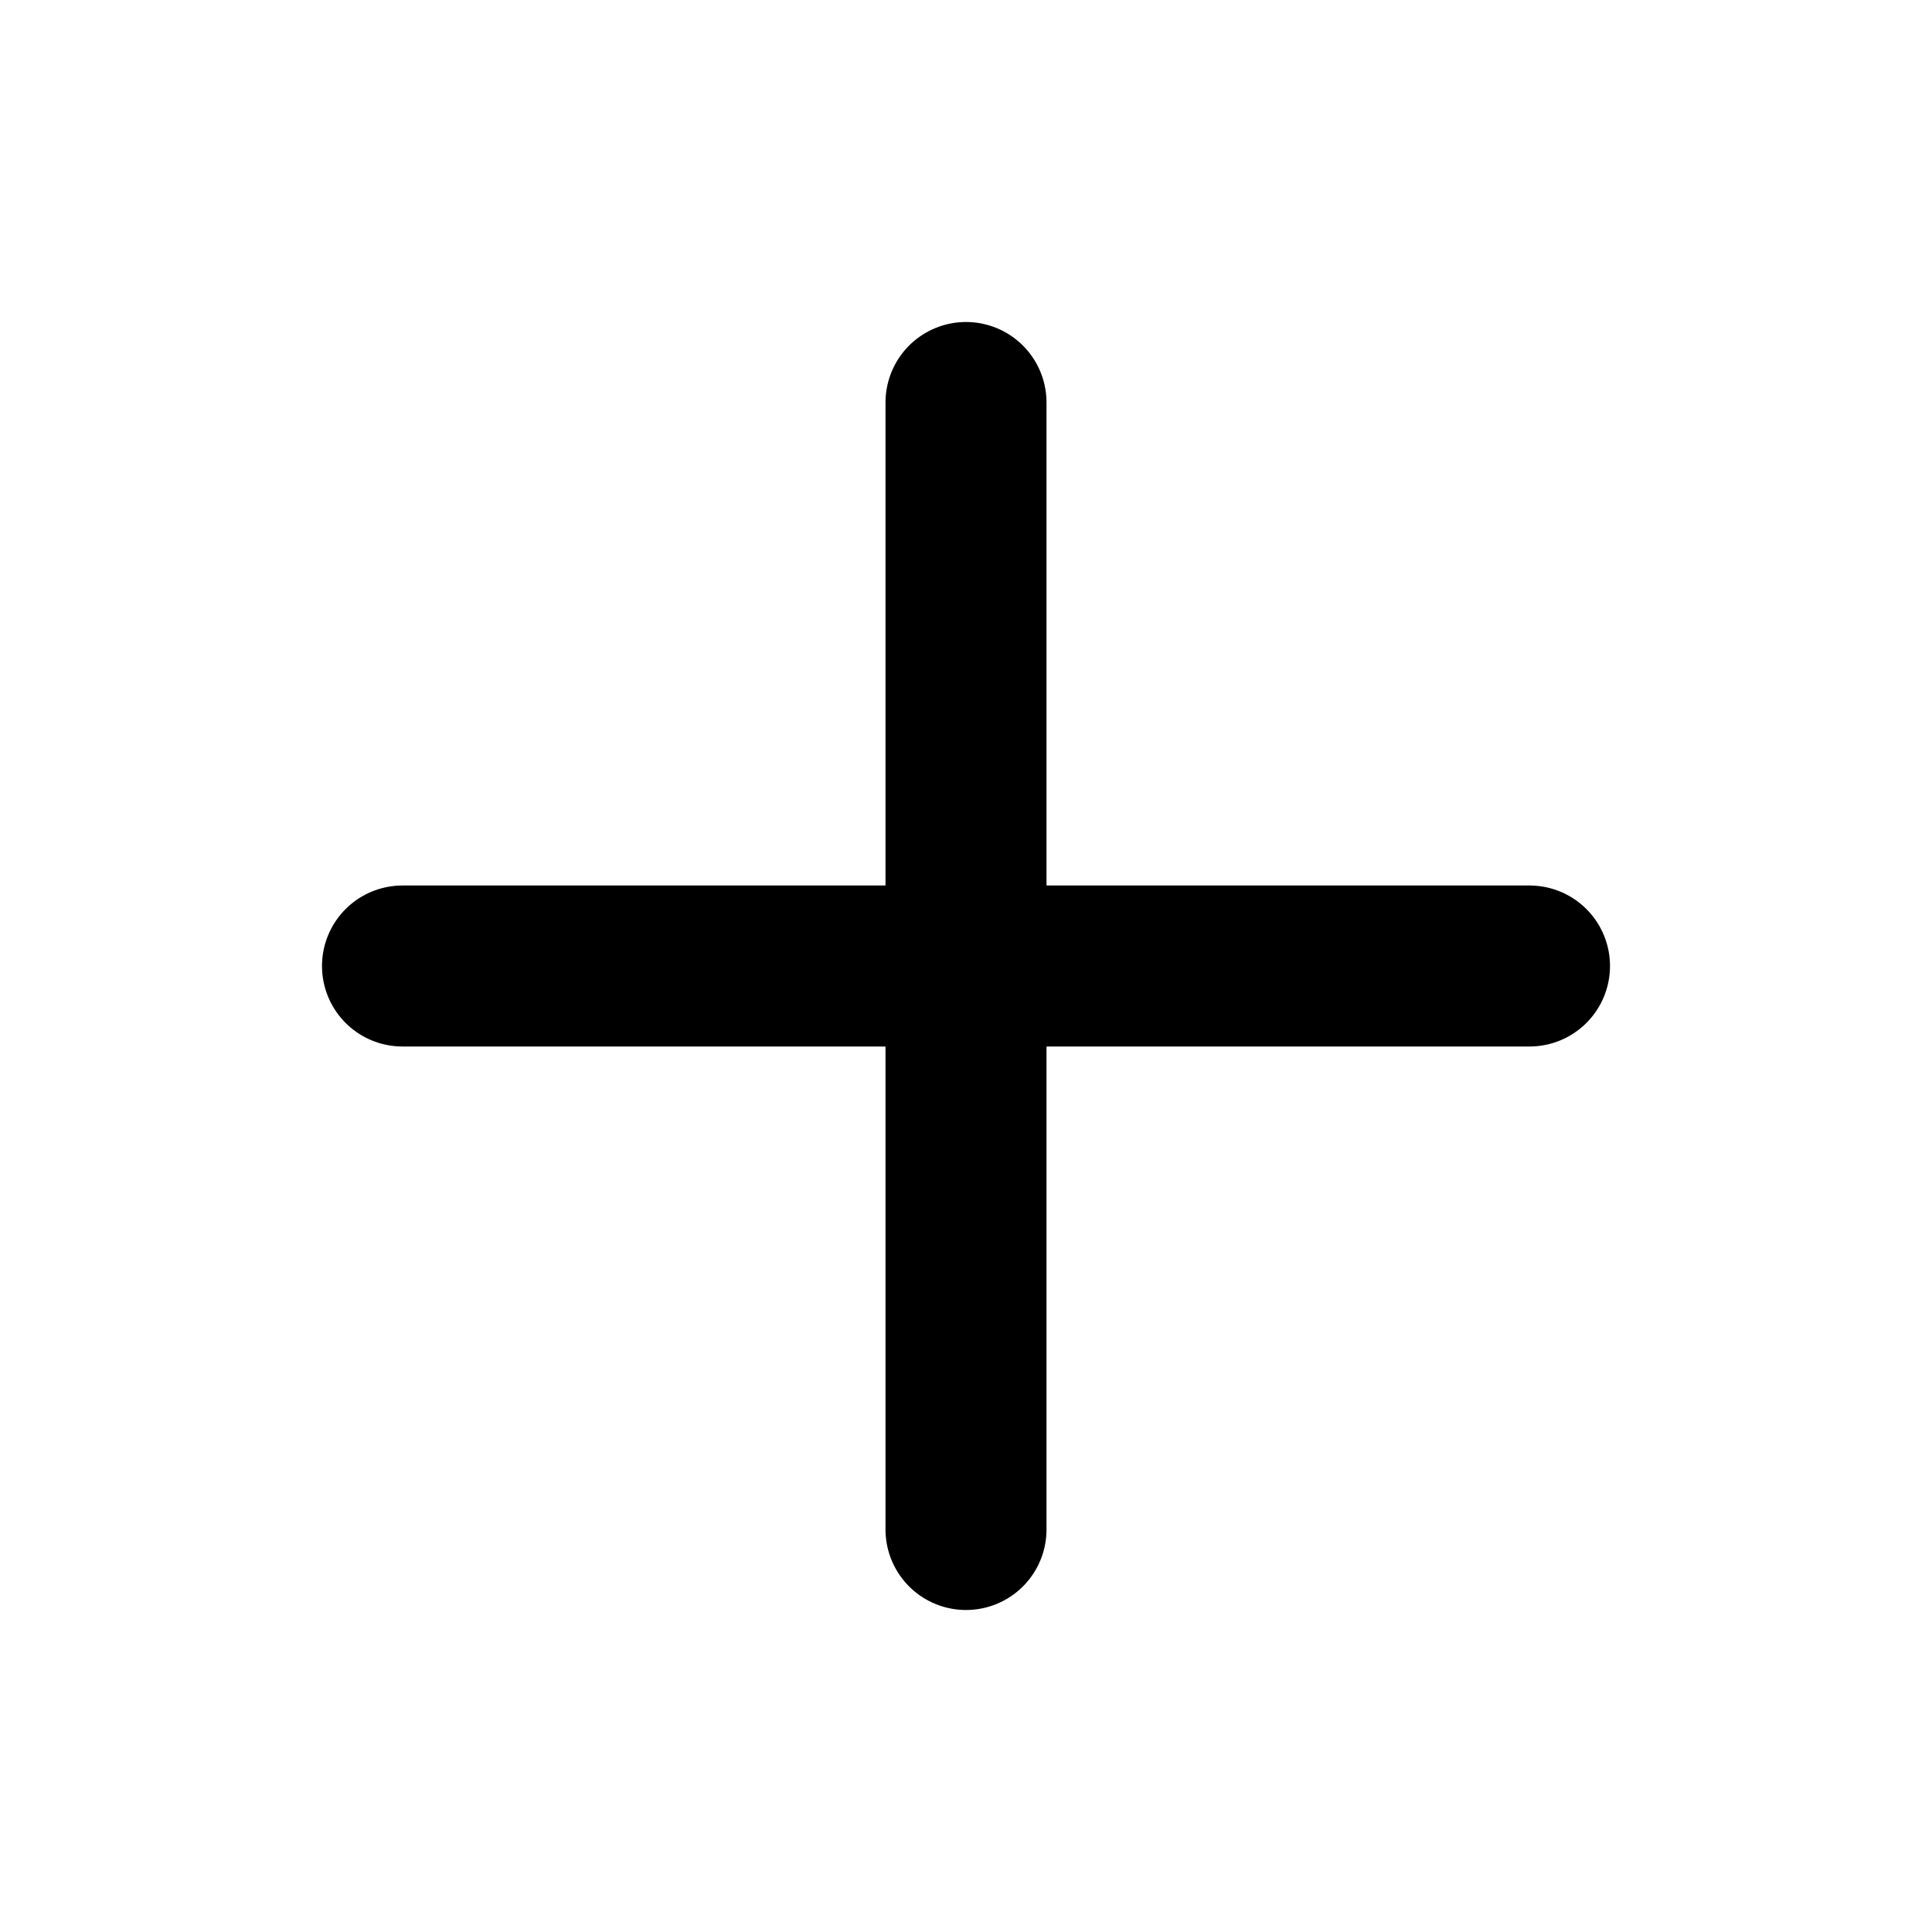
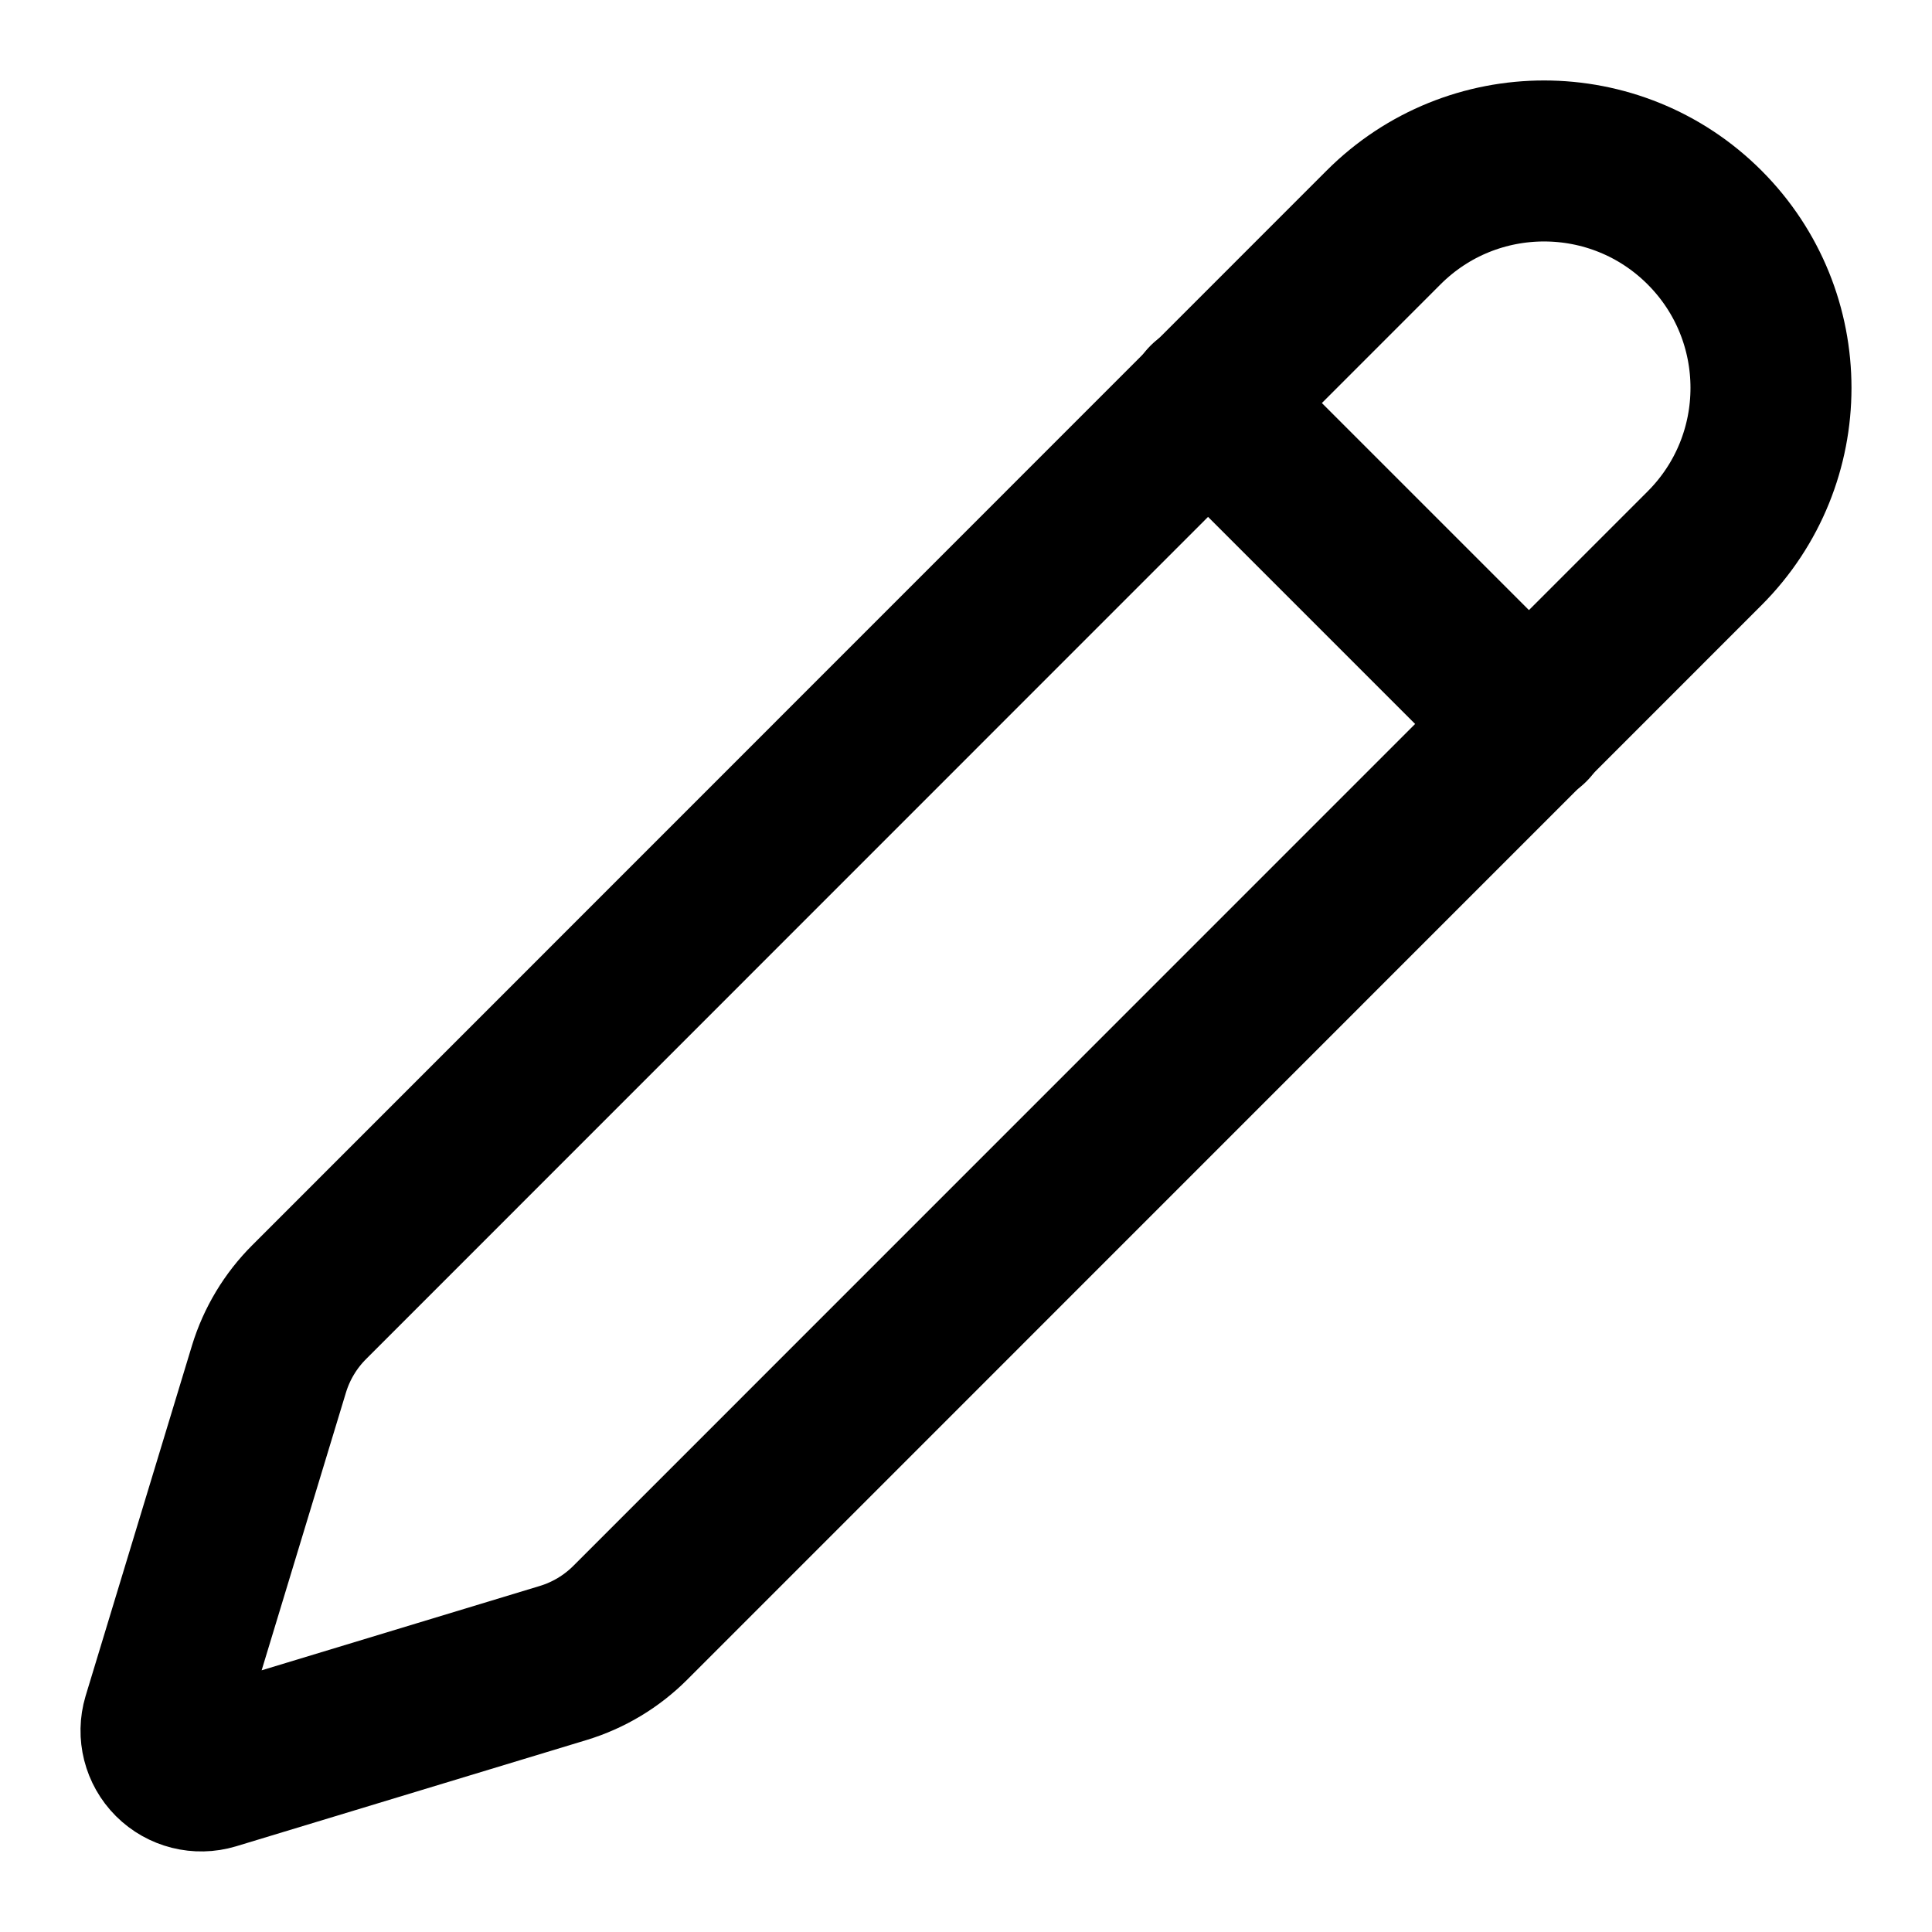
<svg xmlns="http://www.w3.org/2000/svg" width="24" height="24" viewBox="0 0 24 24" fill="none" stroke="currentColor" stroke-width="2" stroke-linecap="round" stroke-linejoin="round">
-   <path d="M5 12h14" />
-   <path d="M12 5v14" />
+   <path d="M21.174 6.812a1 1 0 0 0-3.986-3.987L3.842 16.174a2 2 0 0 0-.5.83l-1.321 4.352a.5.5 0 0 0 .623.622l4.353-1.32a2 2 0 0 0 .83-.497z" />
+   <path d="m15 5 4 4" />
</svg>
